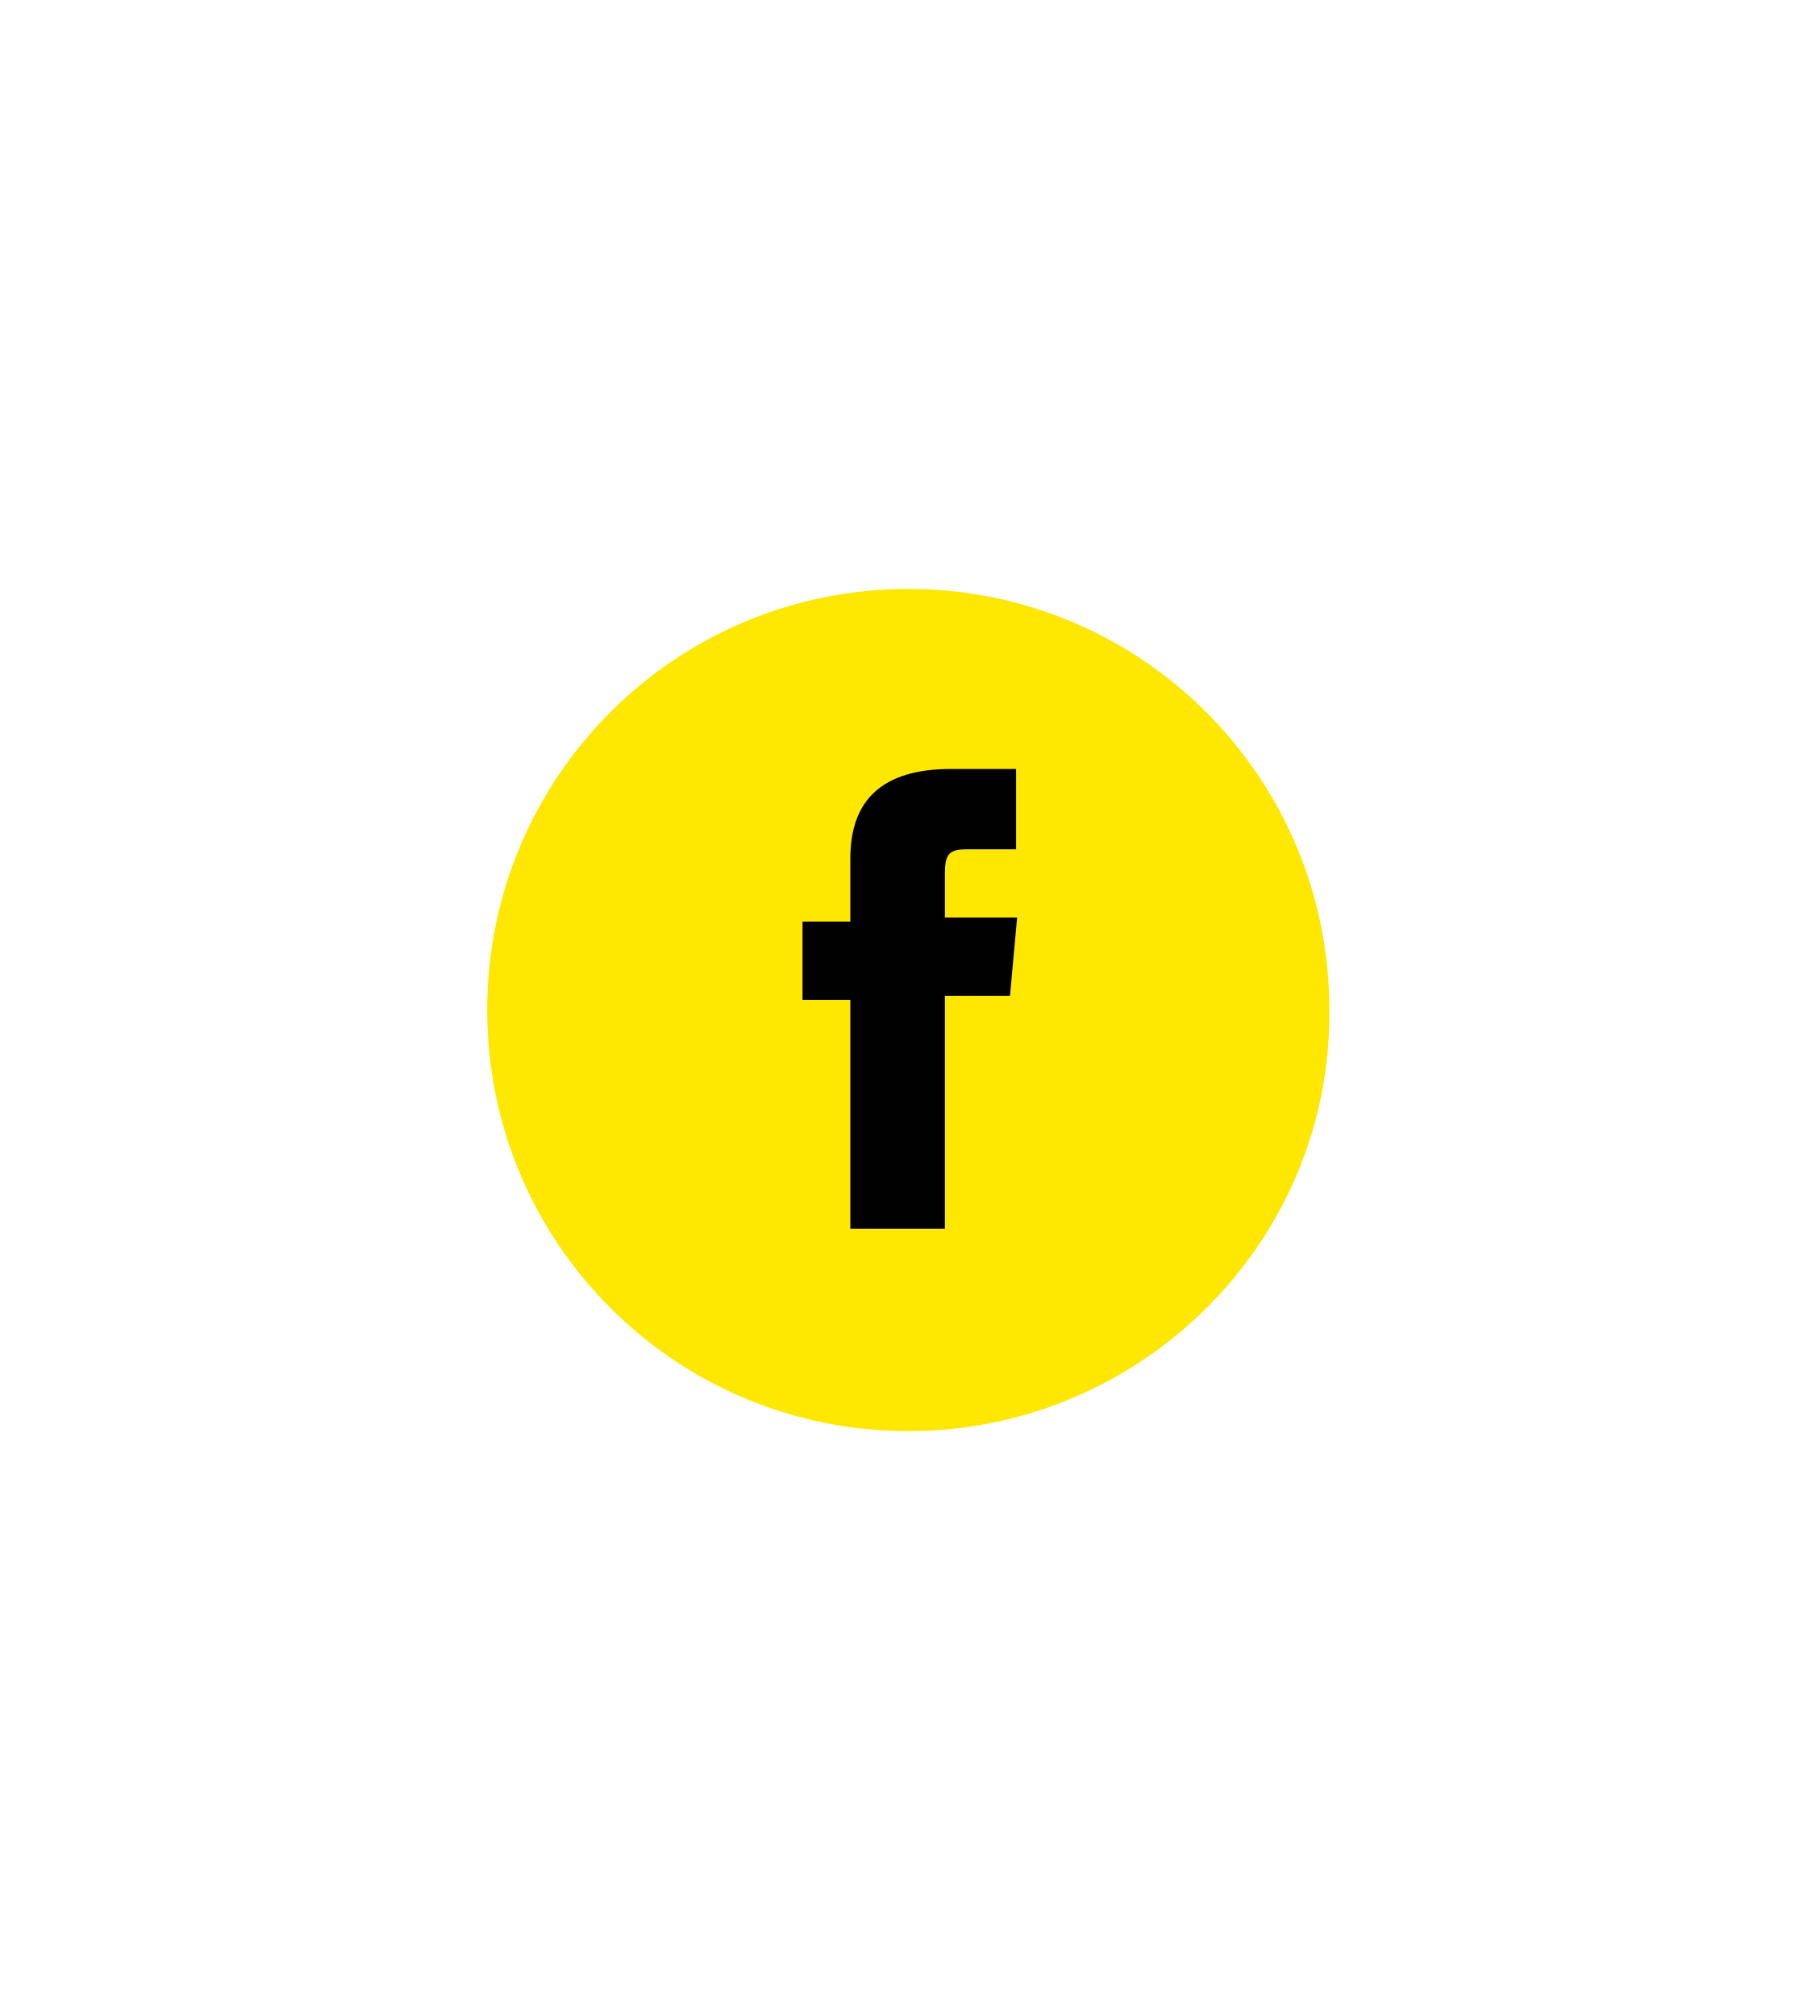
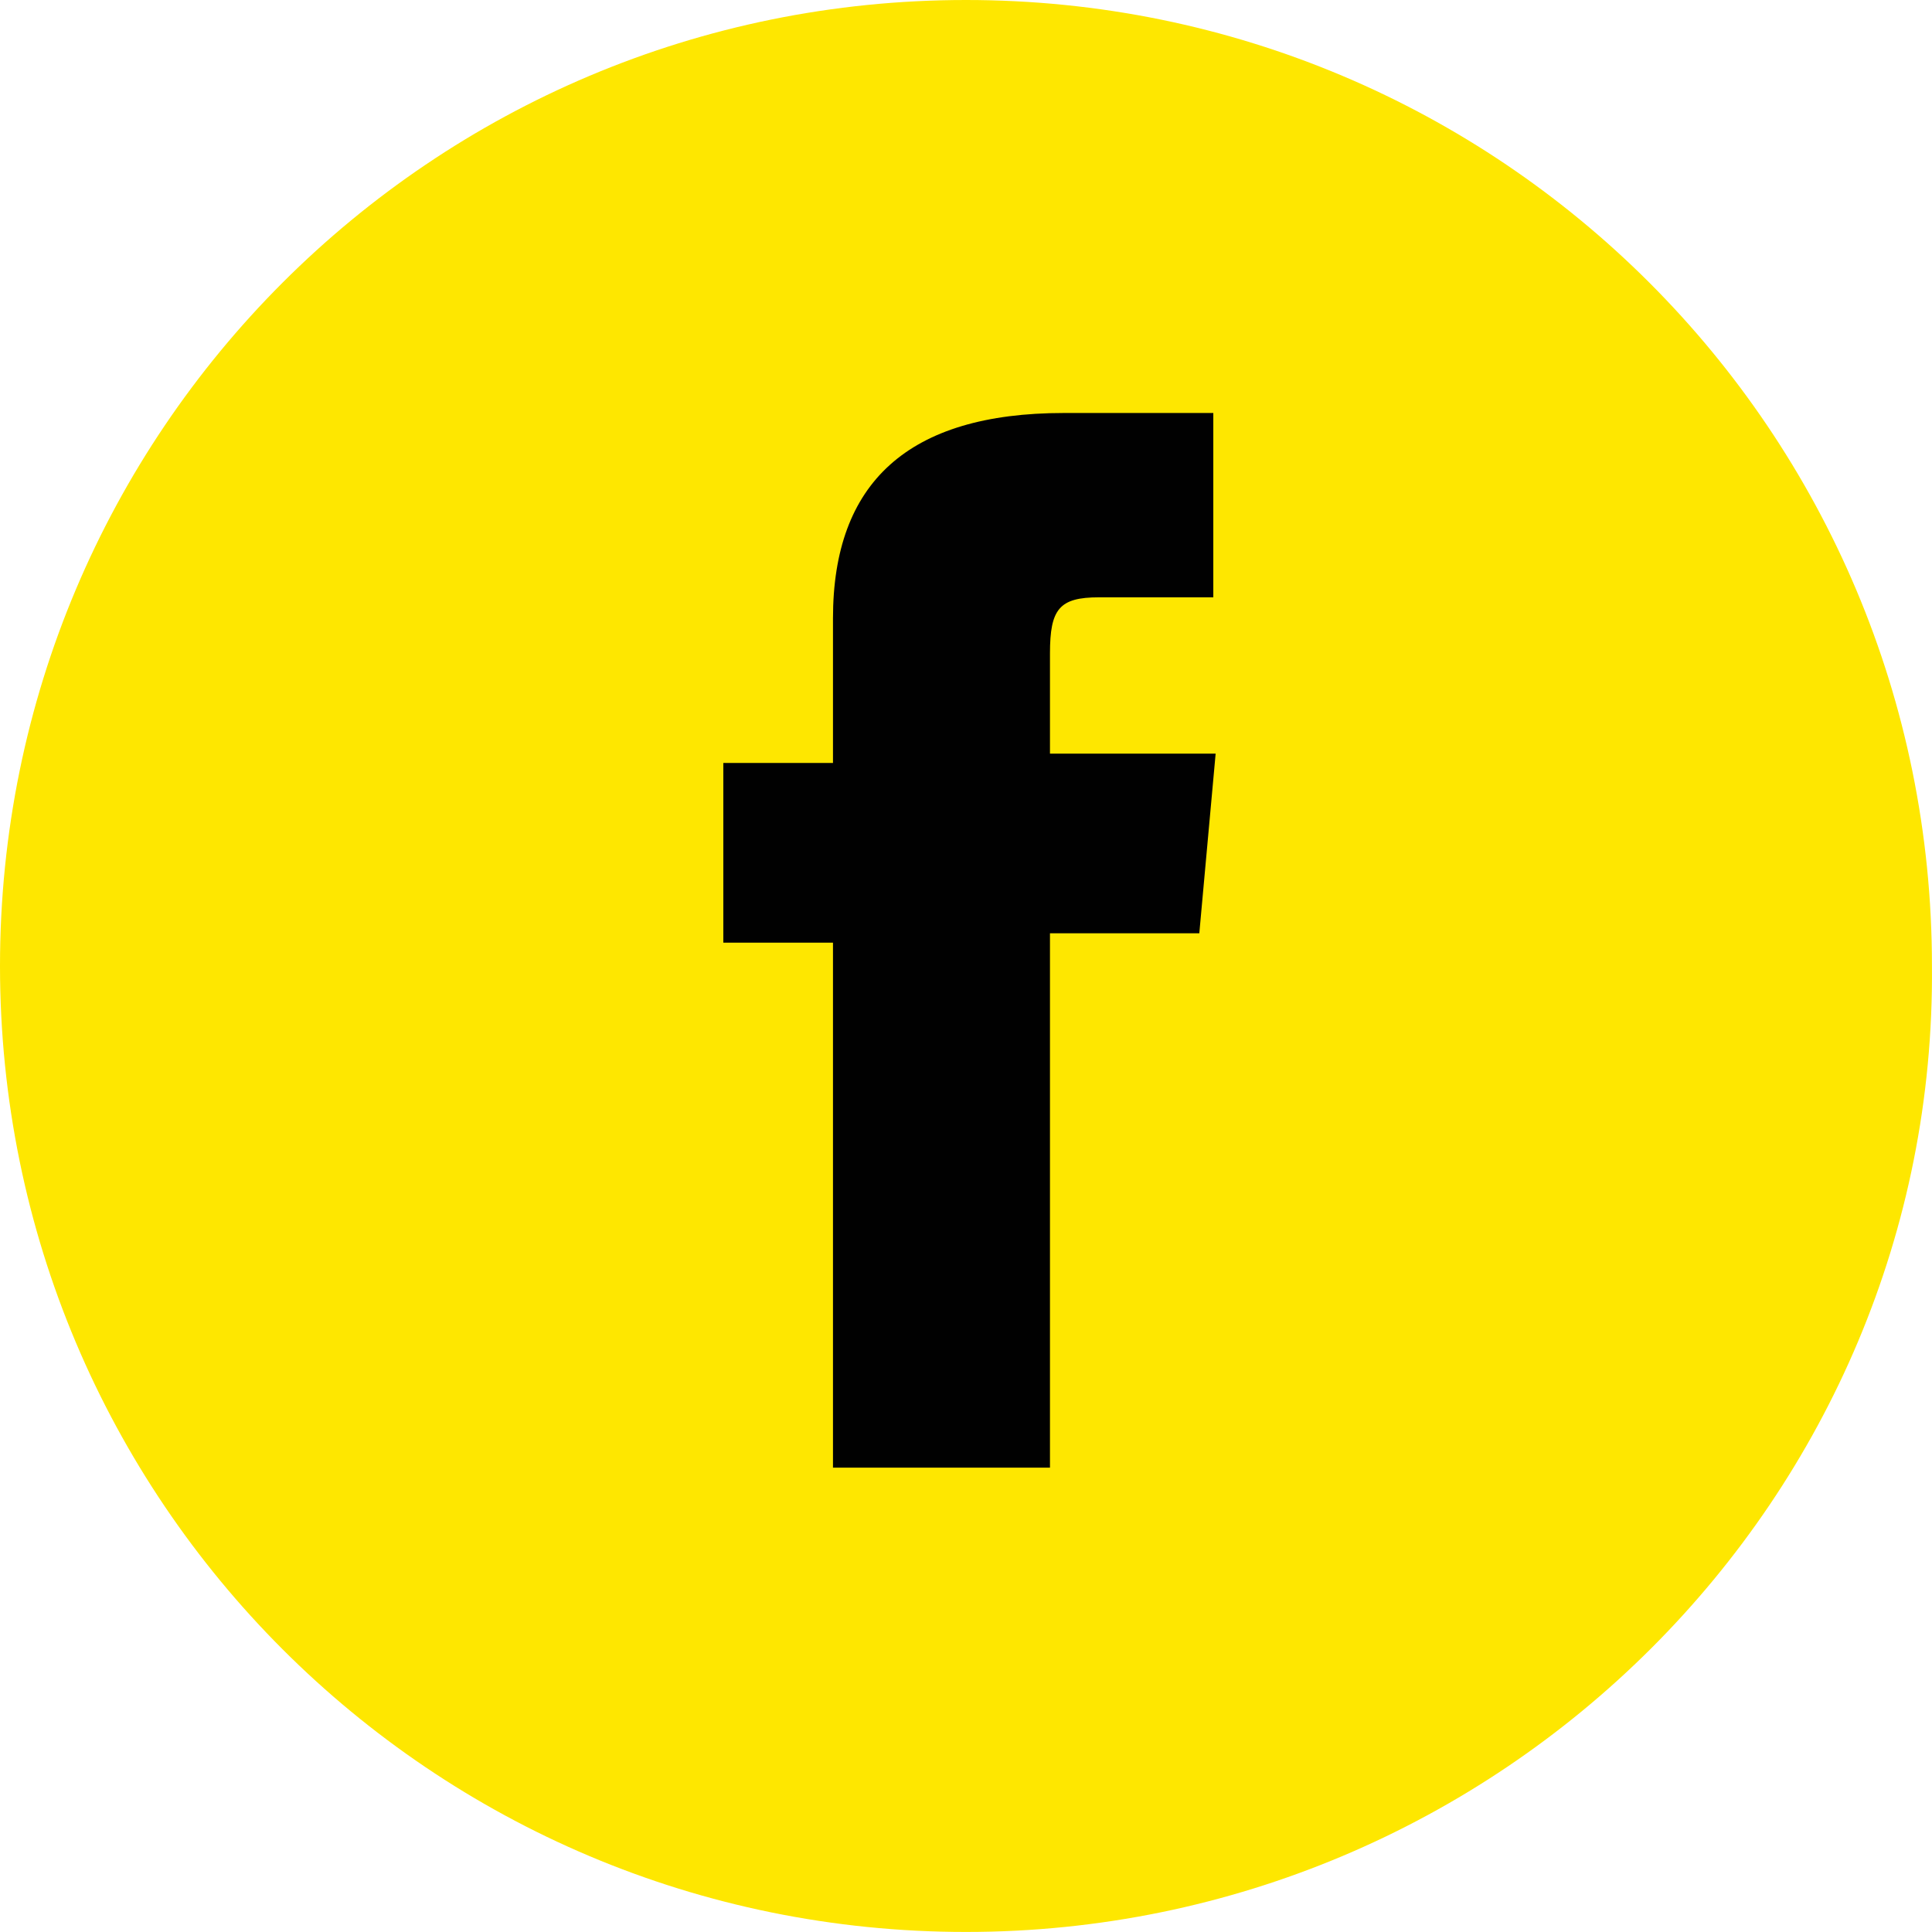
- <svg xmlns="http://www.w3.org/2000/svg" version="1.1" id="Layer_1" x="0px" y="0px" viewBox="0 0 178.9 198.2" style="enable-background:new 0 0 178.9 198.2;" xml:space="preserve">
-   <style type="text/css">
+ <svg xmlns="http://www.w3.org/2000/svg" version="1.1" id="Layer_1" x="0px" y="0px" viewBox="0 0 82.802 82.8" xml:space="preserve" width="82.802" height="82.8">
+   <defs id="defs16" />
+   <style type="text/css" id="style2">
	.st0{fill:#FEE700;}
	.st1{fill:#010101;}
</style>
-   <g id="Layer_1_3_">
-     <g>
-       <g>
-         <path class="st0" d="M89.3,140.7c-22.9,0-41.4-18.5-41.4-41.4s18.5-41.4,41.4-41.4s41.4,18.5,41.4,41.4     C130.9,122.1,112.2,140.7,89.3,140.7z" />
+   <g id="Layer_1_3_" transform="translate(-47.9,-57.9)">
+     <g id="g10">
+       <g id="g6">
+         <path class="st0" d="m 89.3,140.7 c -22.9,0 -41.4,-18.5 -41.4,-41.4 0,-22.9 18.5,-41.4 41.4,-41.4 22.9,0 41.4,18.5 41.4,41.4 0.2,22.8 -18.5,41.4 -41.4,41.4 z" id="path4" style="fill:#fee700" />
      </g>
-       <path class="st1" d="M83.7,120.8h9.2V97.9h6.4l0.7-7.7h-7.1c0,0,0-2.8,0-4.3c0-1.9,0.4-2.4,2.1-2.4c1.3,0,4.9,0,4.9,0v-7.9    c0,0-5.2,0-6.4,0c-6.7,0-9.9,3-9.9,8.8c0,5.1,0,6.2,0,6.2h-4.7v7.7h4.7v22.5H83.7z" />
+       <path class="st1" d="m 83.7,120.8 h 9.2 V 97.9 h 6.4 l 0.7,-7.7 h -7.1 c 0,0 0,-2.8 0,-4.3 0,-1.9 0.4,-2.4 2.1,-2.4 1.3,0 4.9,0 4.9,0 v -7.9 c 0,0 -5.2,0 -6.4,0 -6.7,0 -9.9,3 -9.9,8.8 0,5.1 0,6.2 0,6.2 h -4.7 v 7.7 h 4.7 v 22.5 z" id="path8" style="fill:#010101" />
    </g>
  </g>
</svg>
